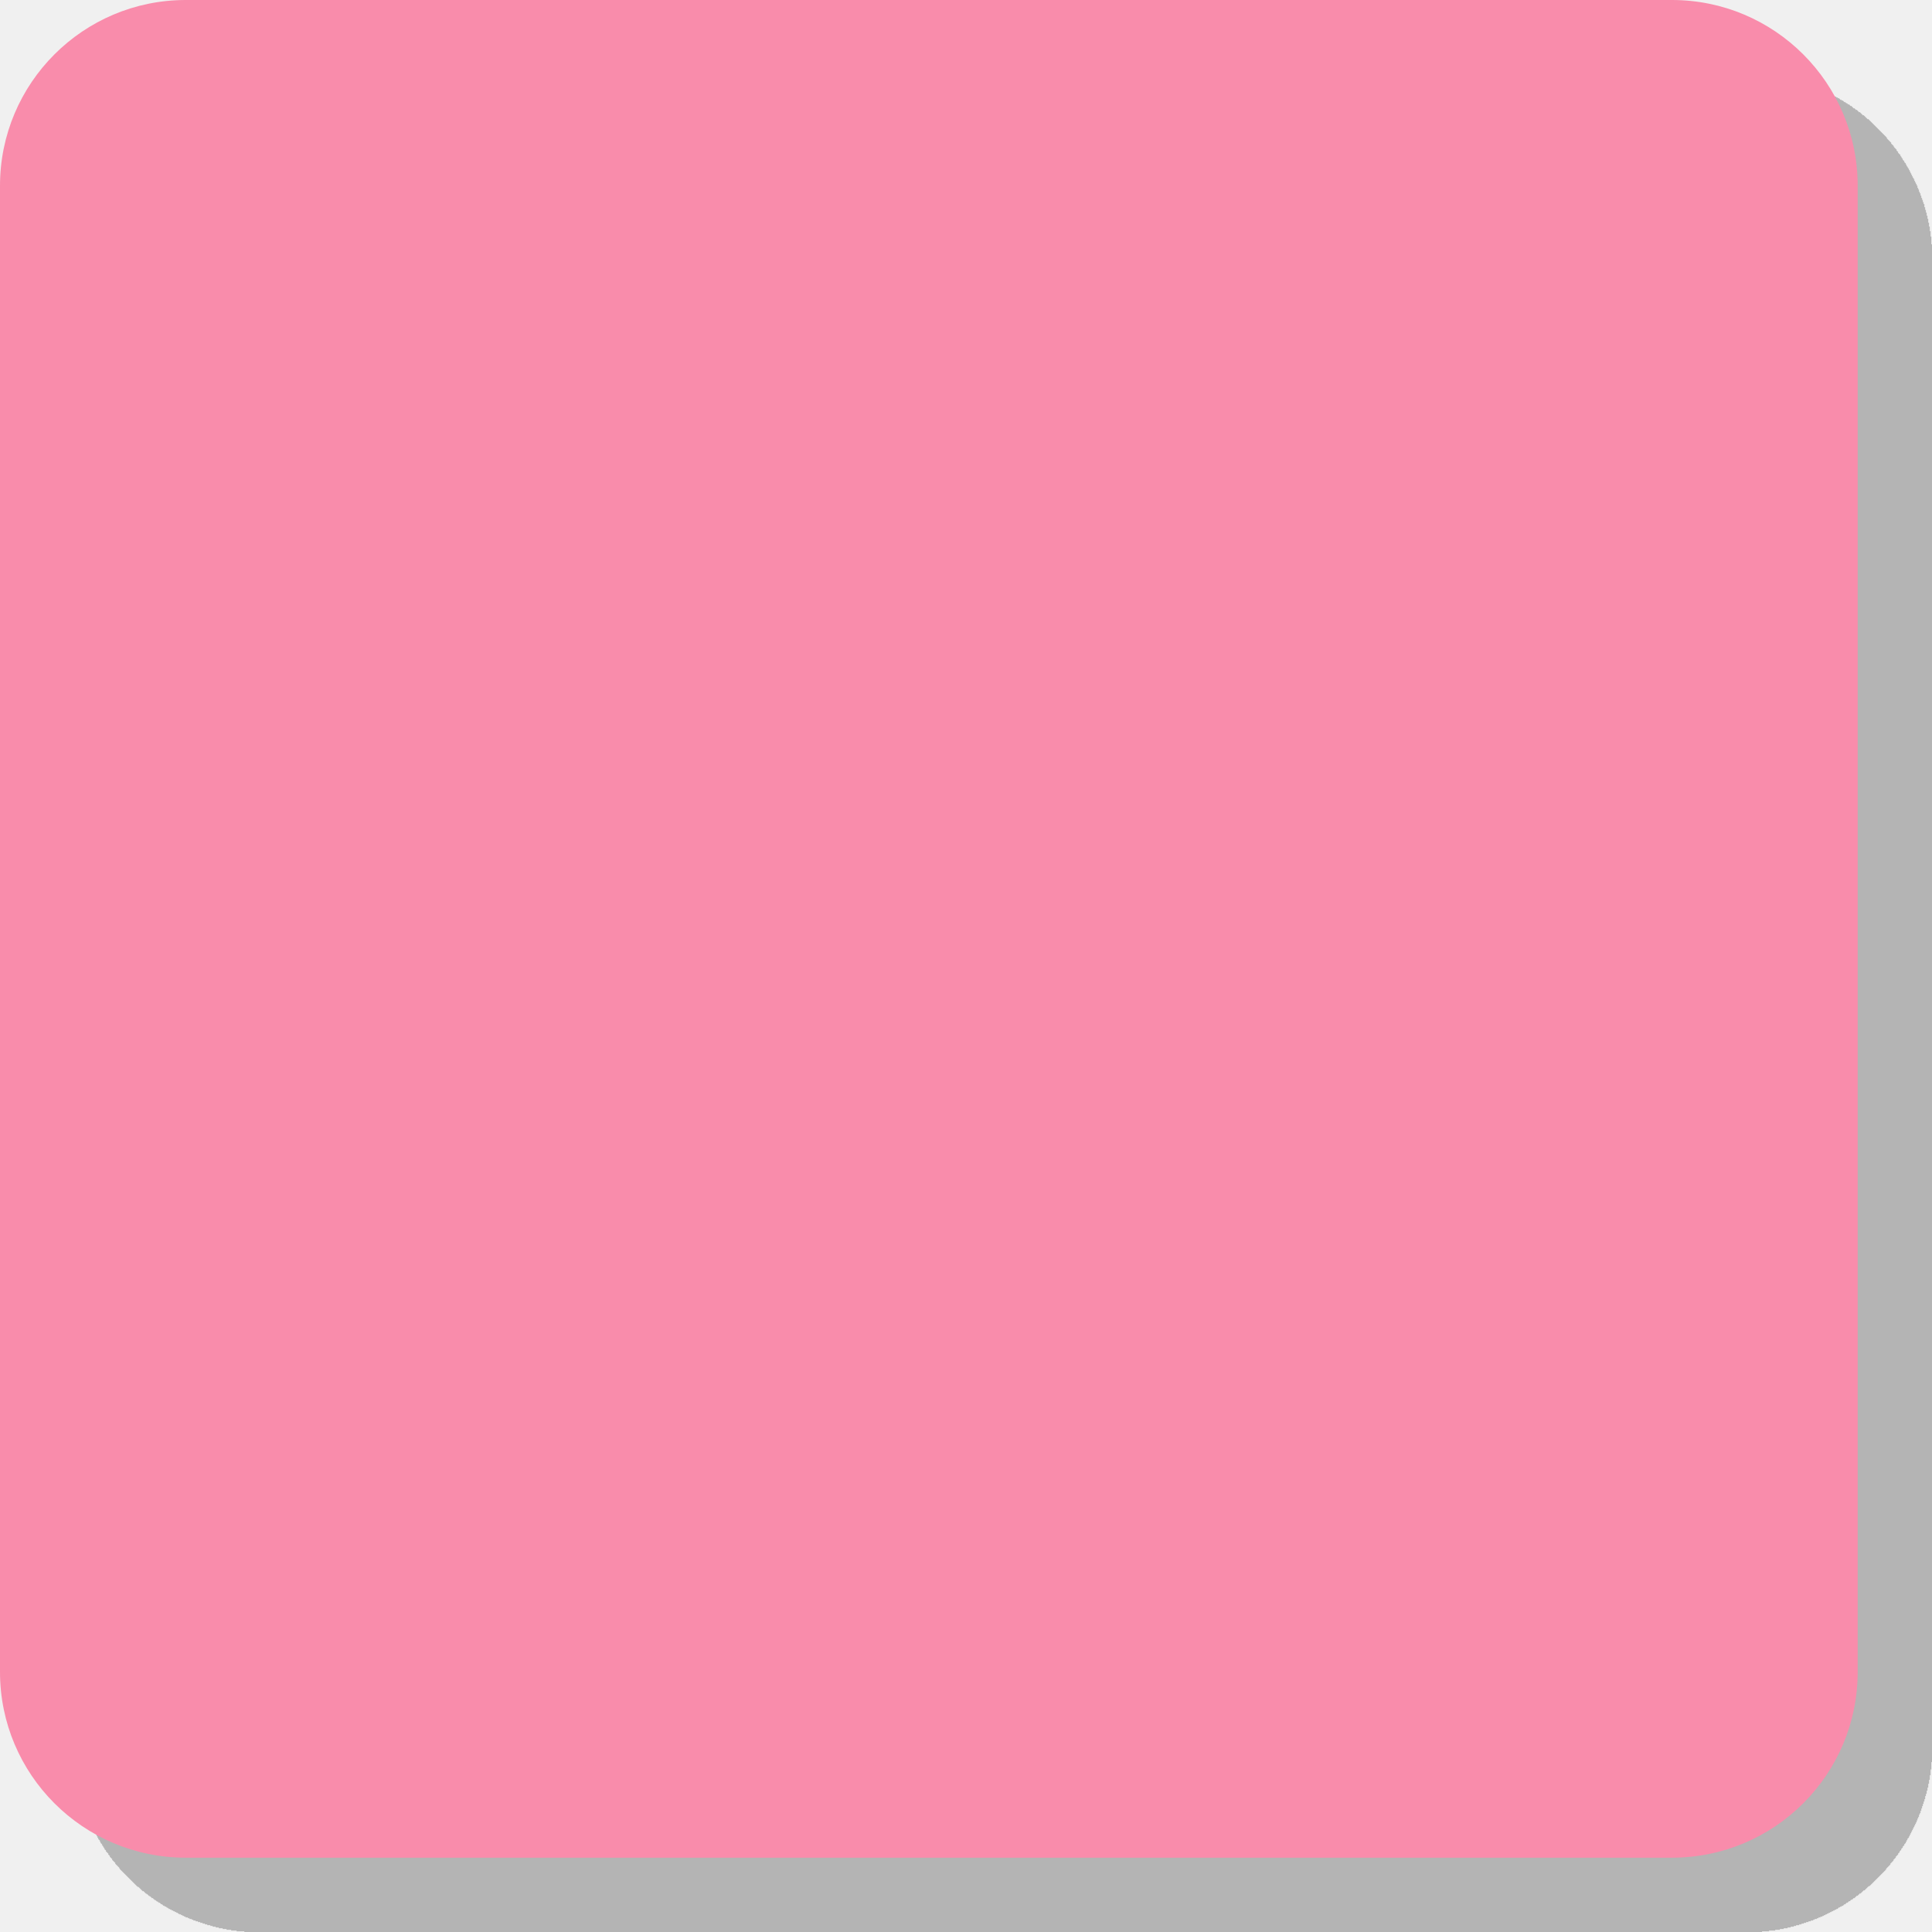
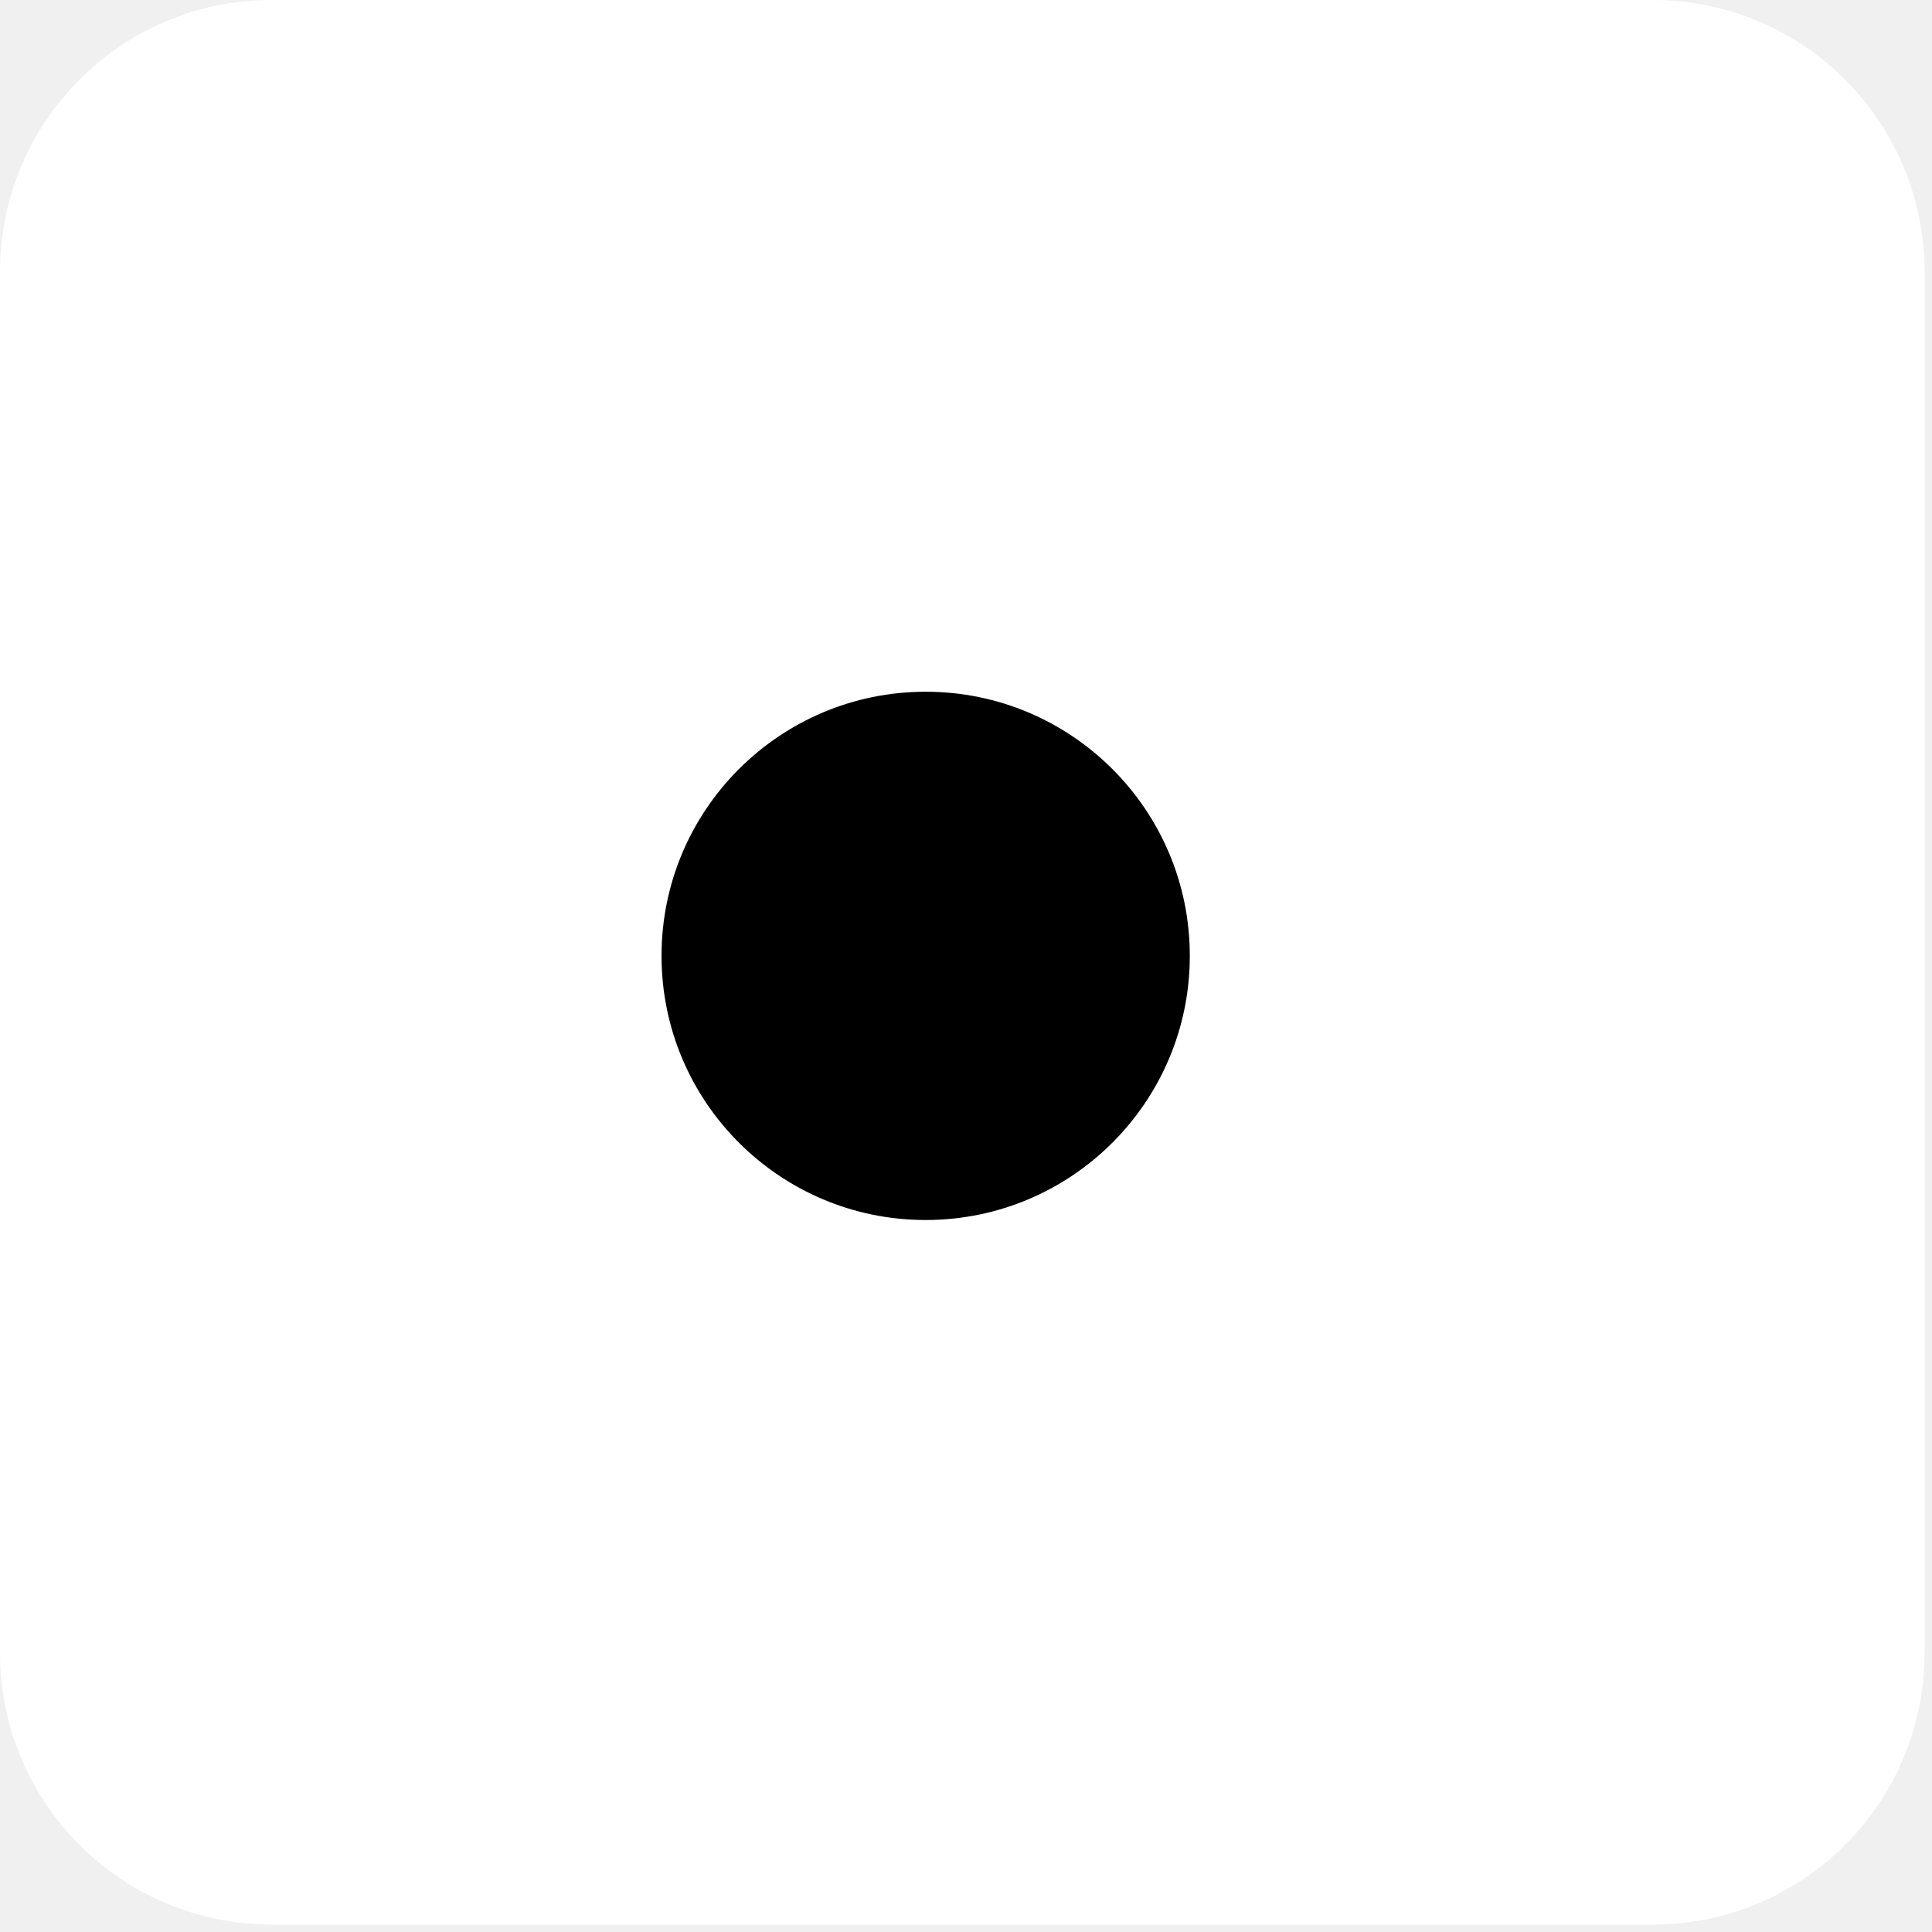
- <svg xmlns="http://www.w3.org/2000/svg" width="104" height="104" viewBox="0 0 104 104" fill="none">
-   <g filter="url(#filter0_d)">
-     <rect width="100" height="100" rx="10" fill="#F98CAB" />
-   </g>
-   <defs>
-     <filter id="filter0_d" x="0" y="0" width="104" height="104" filterUnits="userSpaceOnUse" color-interpolation-filters="sRGB">
-       <feFlood flood-opacity="0" result="BackgroundImageFix" />
-       <feColorMatrix in="SourceAlpha" type="matrix" values="0 0 0 0 0 0 0 0 0 0 0 0 0 0 0 0 0 0 127 0" />
-       <feOffset dx="4" dy="4" />
-       <feColorMatrix type="matrix" values="0 0 0 0 0 0 0 0 0 0 0 0 0 0 0 0 0 0 0.25 0" />
-       <feBlend mode="normal" in2="BackgroundImageFix" result="effect1_dropShadow" />
-       <feBlend mode="normal" in="SourceGraphic" in2="effect1_dropShadow" result="shape" />
-     </filter>
-   </defs>
+ <svg xmlns="http://www.w3.org/2000/svg" width="128" height="128" viewBox="0 0 128 128" fill="none">
+   <rect width="127.507" height="127.507" rx="18" fill="white" />
+   <circle cx="61.328" cy="63.329" r="17.5" fill="black" />
</svg>
